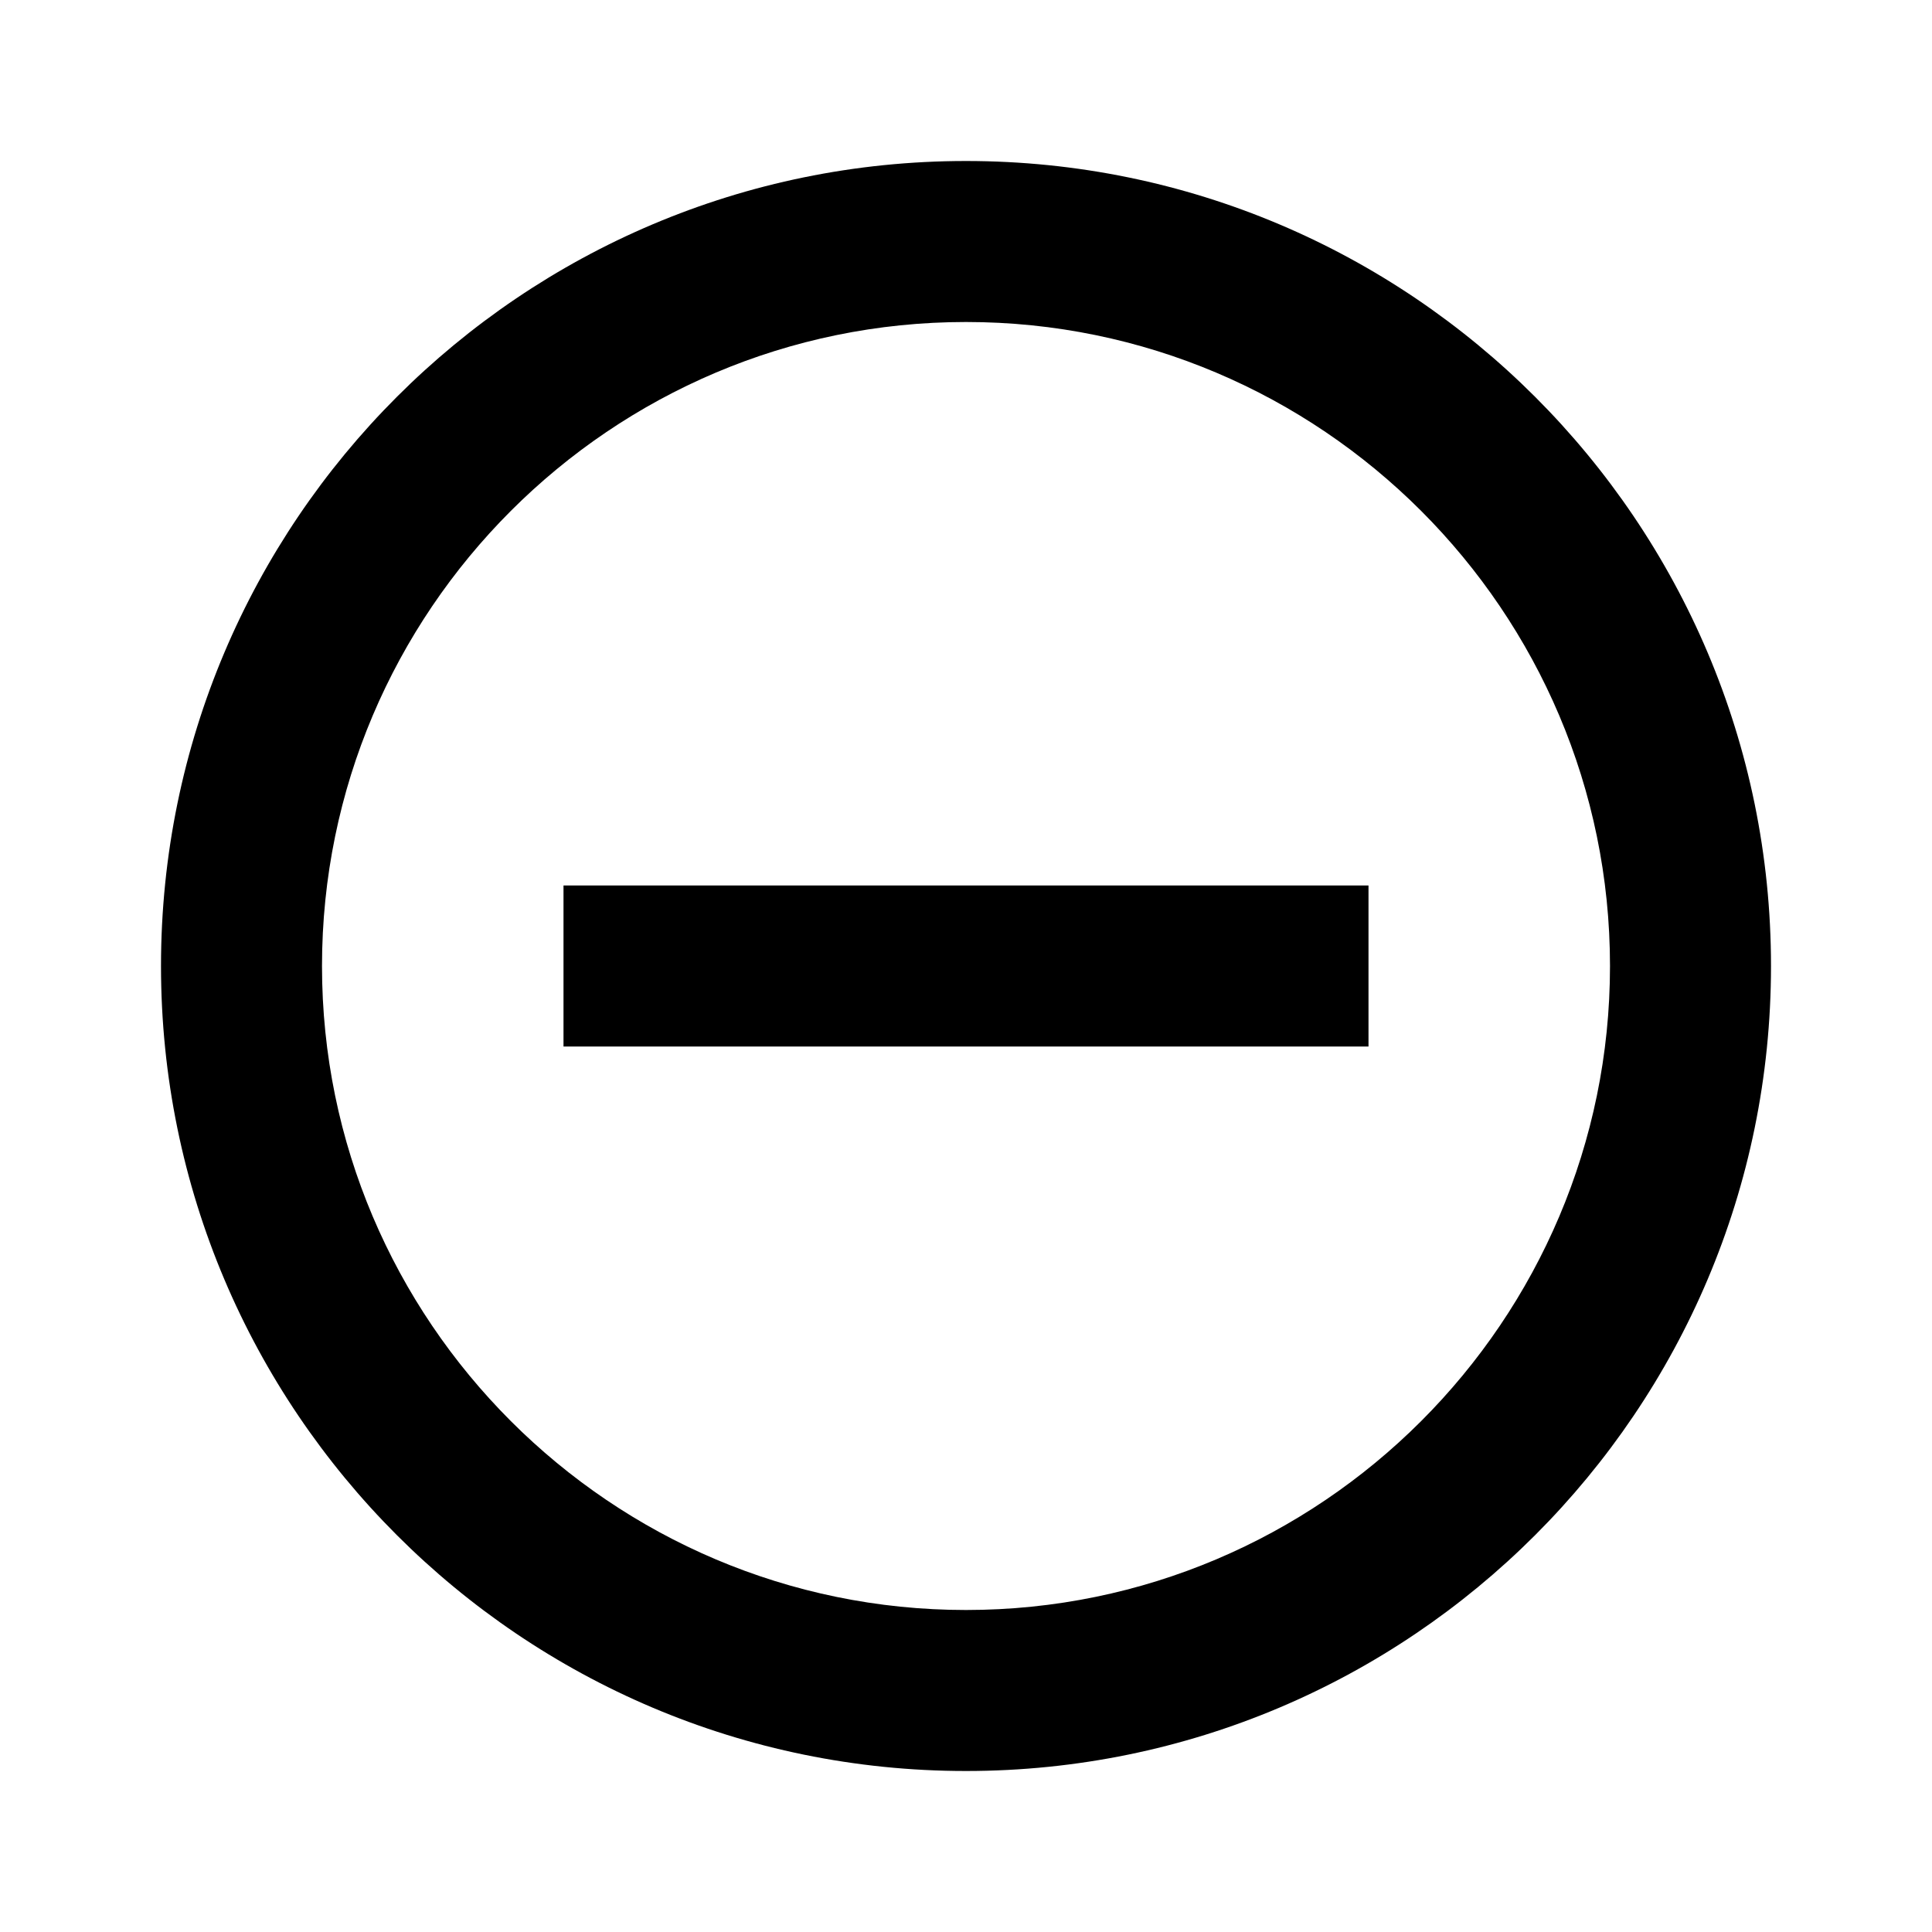
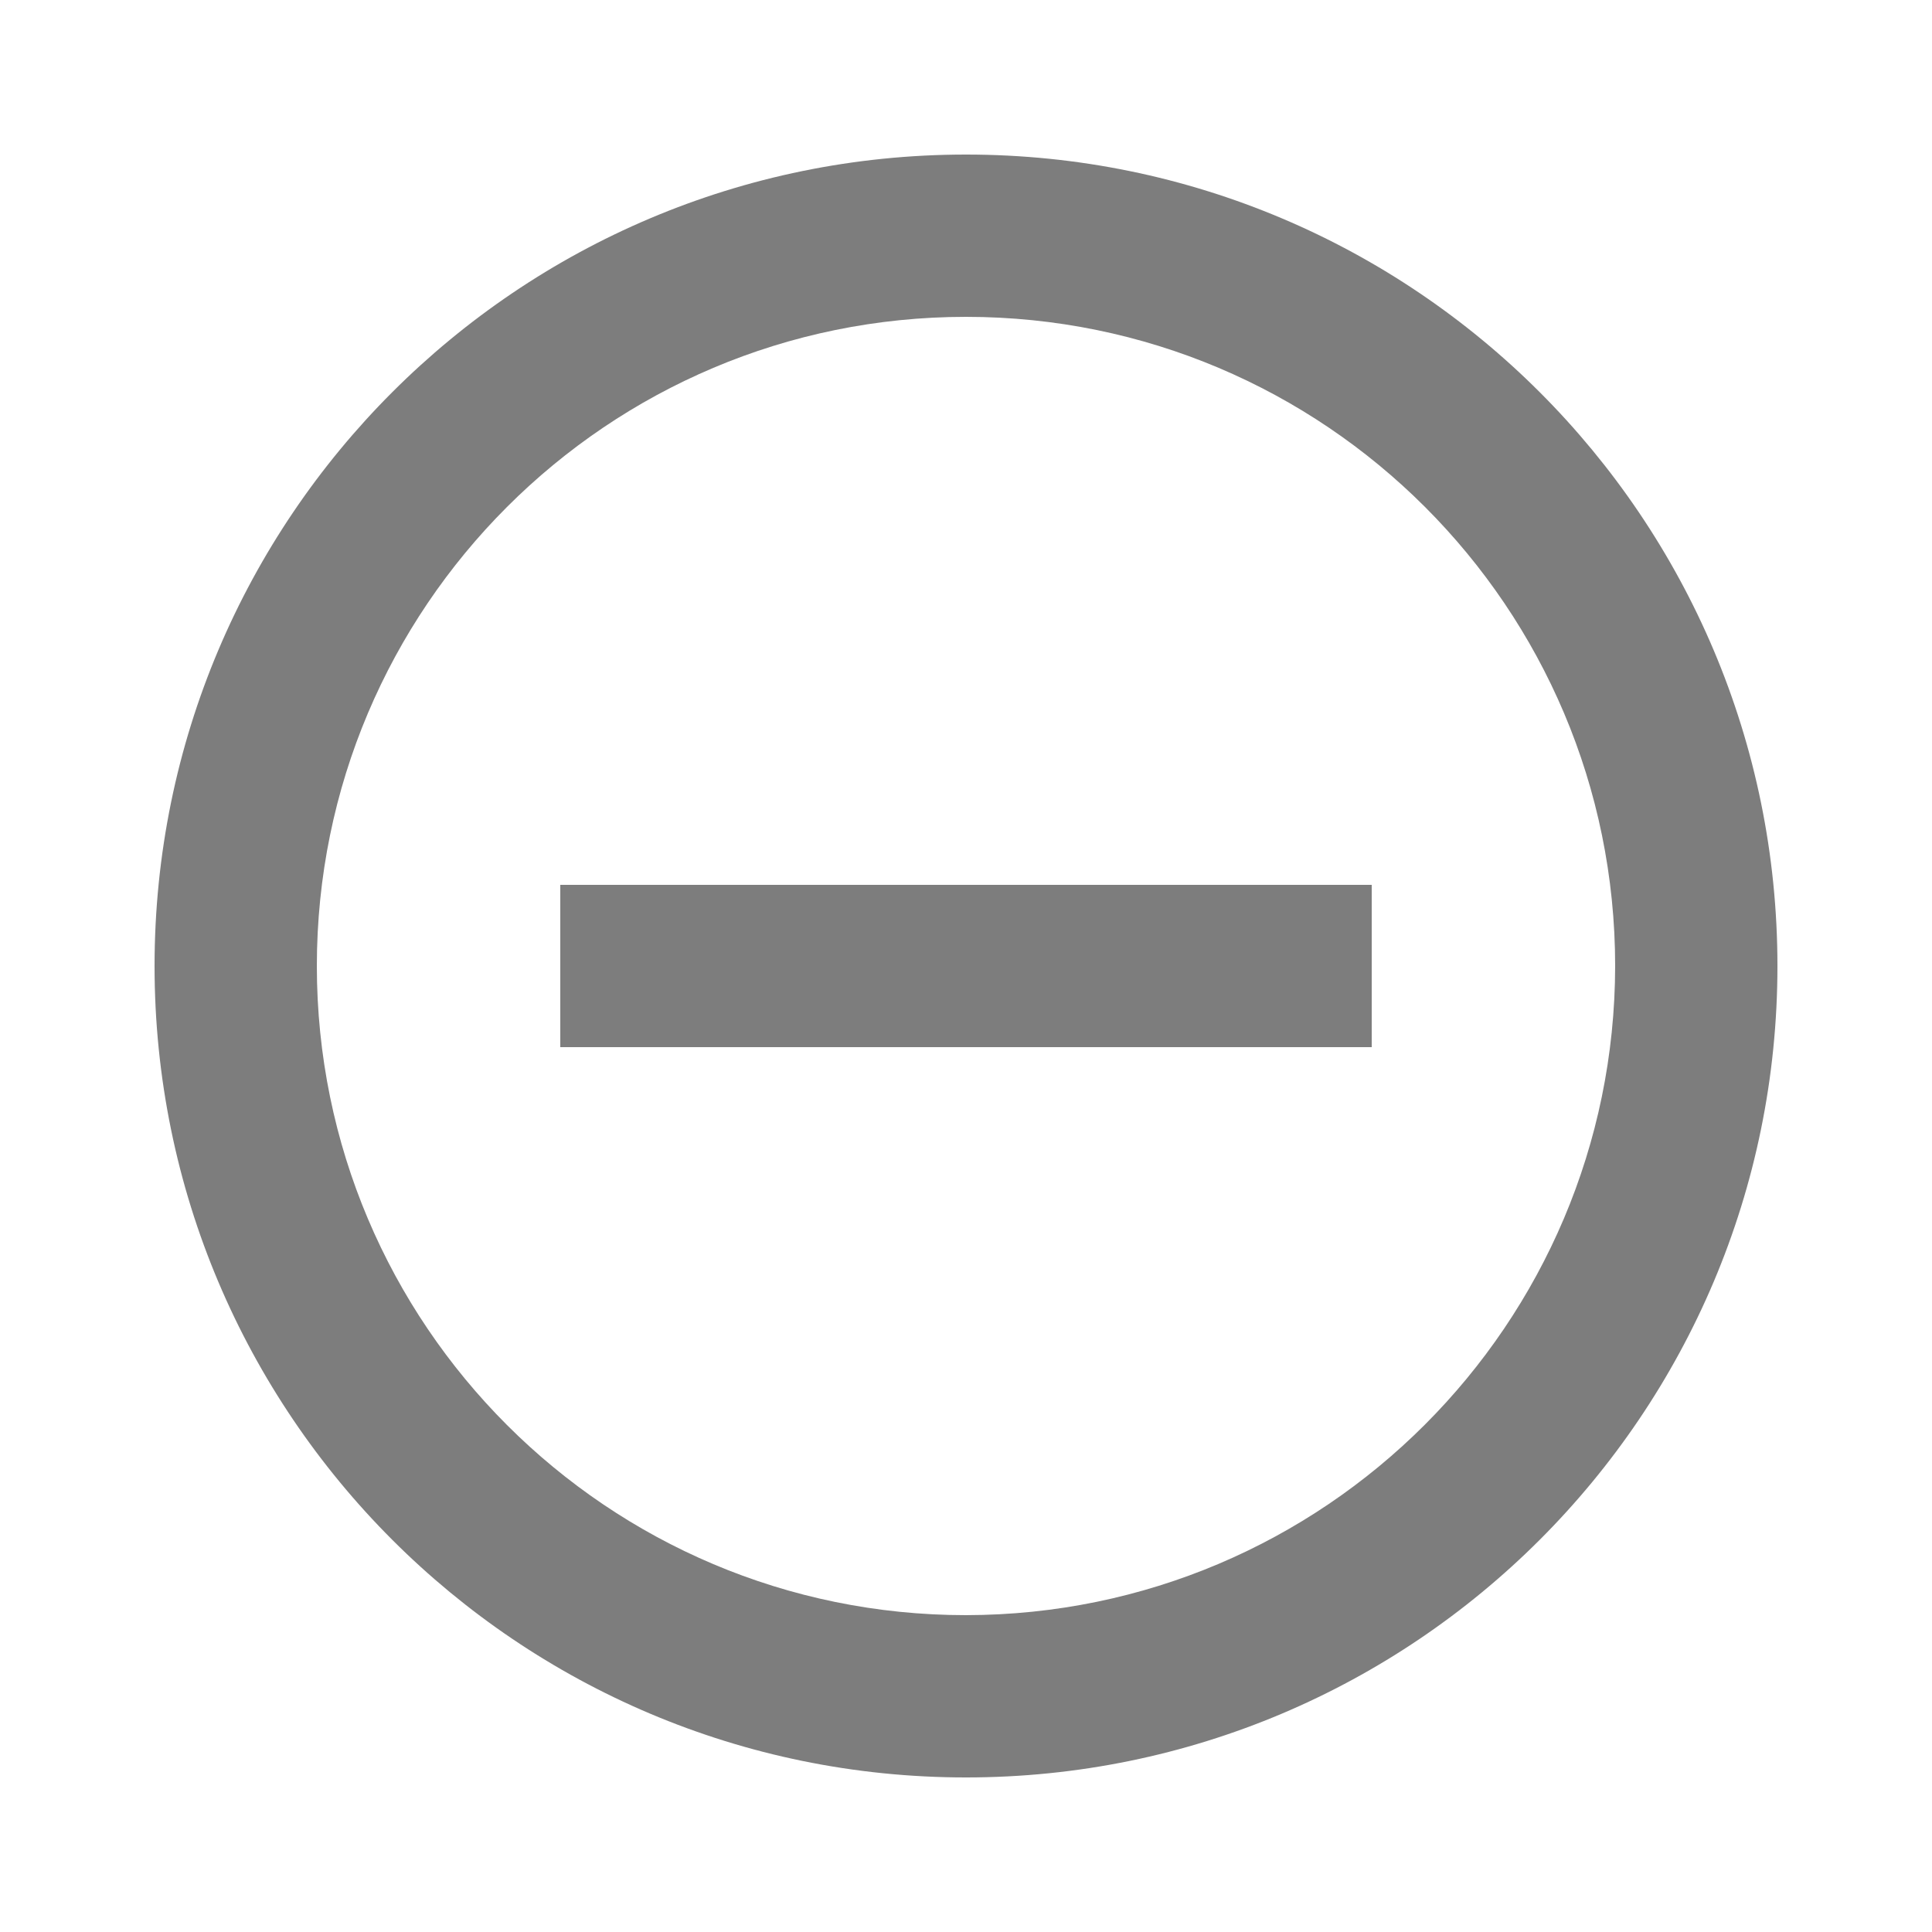
- <svg xmlns="http://www.w3.org/2000/svg" width="24" height="24" viewBox="0 0 24 24">
-   <path d="M0 0h24v24H0z" fill="none" />
-   <path d="M7 11v2h10v-2H7zm5-9C6.48 2 2 6.48 2 12s4.48 10 10 10 10-4.48 10-10S17.52 2 12 2zm0 18c-4.41 0-8-3.59-8-8s3.59-8 8-8 8 3.59 8 8-3.59 8-8 8z" />
+ <svg xmlns="http://www.w3.org/2000/svg" id="remove_circle_outline-24px" width="25" height="25" viewBox="0 0 25 25">
+   <defs>
+     <style>
+             .cls-1{fill:none}.cls-2{fill:#7d7d7d}
+         </style>
+   </defs>
+   <path id="Trazado_7" d="M0 0h25v25H0z" class="cls-1" data-name="Trazado 7" />
+   <path id="Trazado_8" d="M7.25 11.45v2.1h10.5v-2.1zM12.5 2A10.5 10.5 0 1 0 23 12.5 10.5 10.5 0 0 0 12.5 2zm0 18.9a8.4 8.4 0 1 1 8.4-8.4 8.411 8.411 0 0 1-8.4 8.4z" class="cls-2" data-name="Trazado 8" />
</svg>
